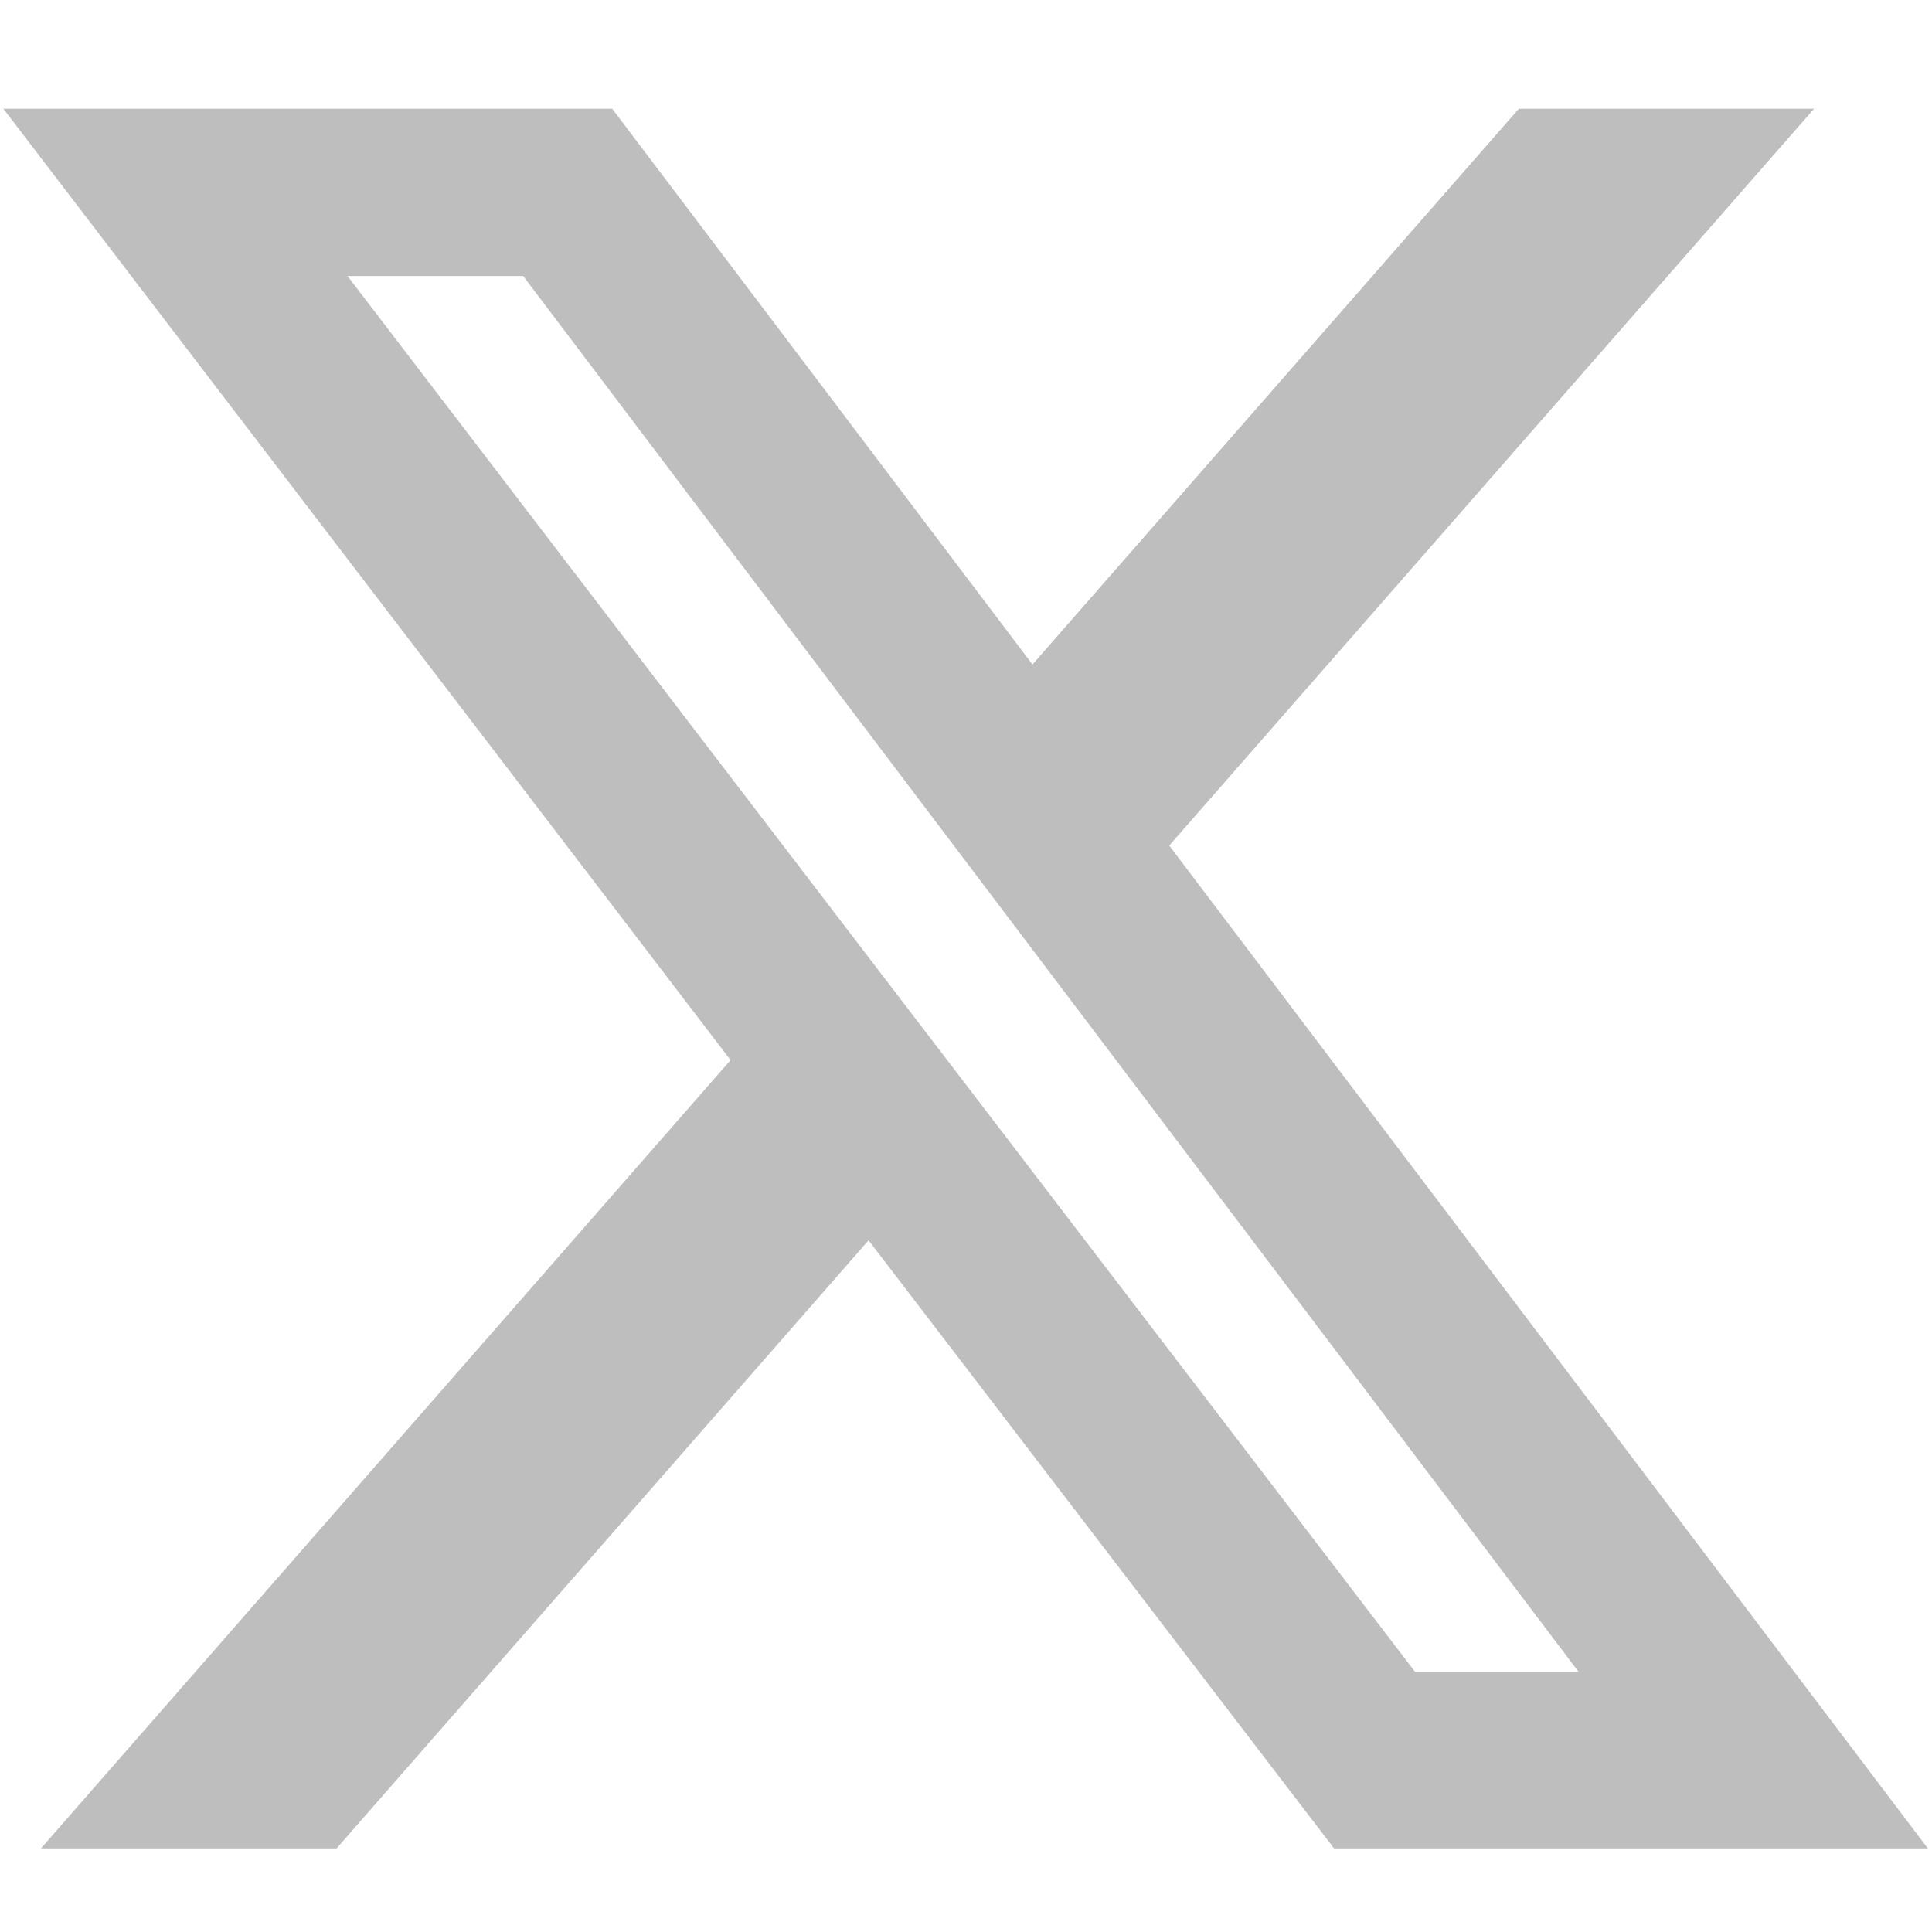
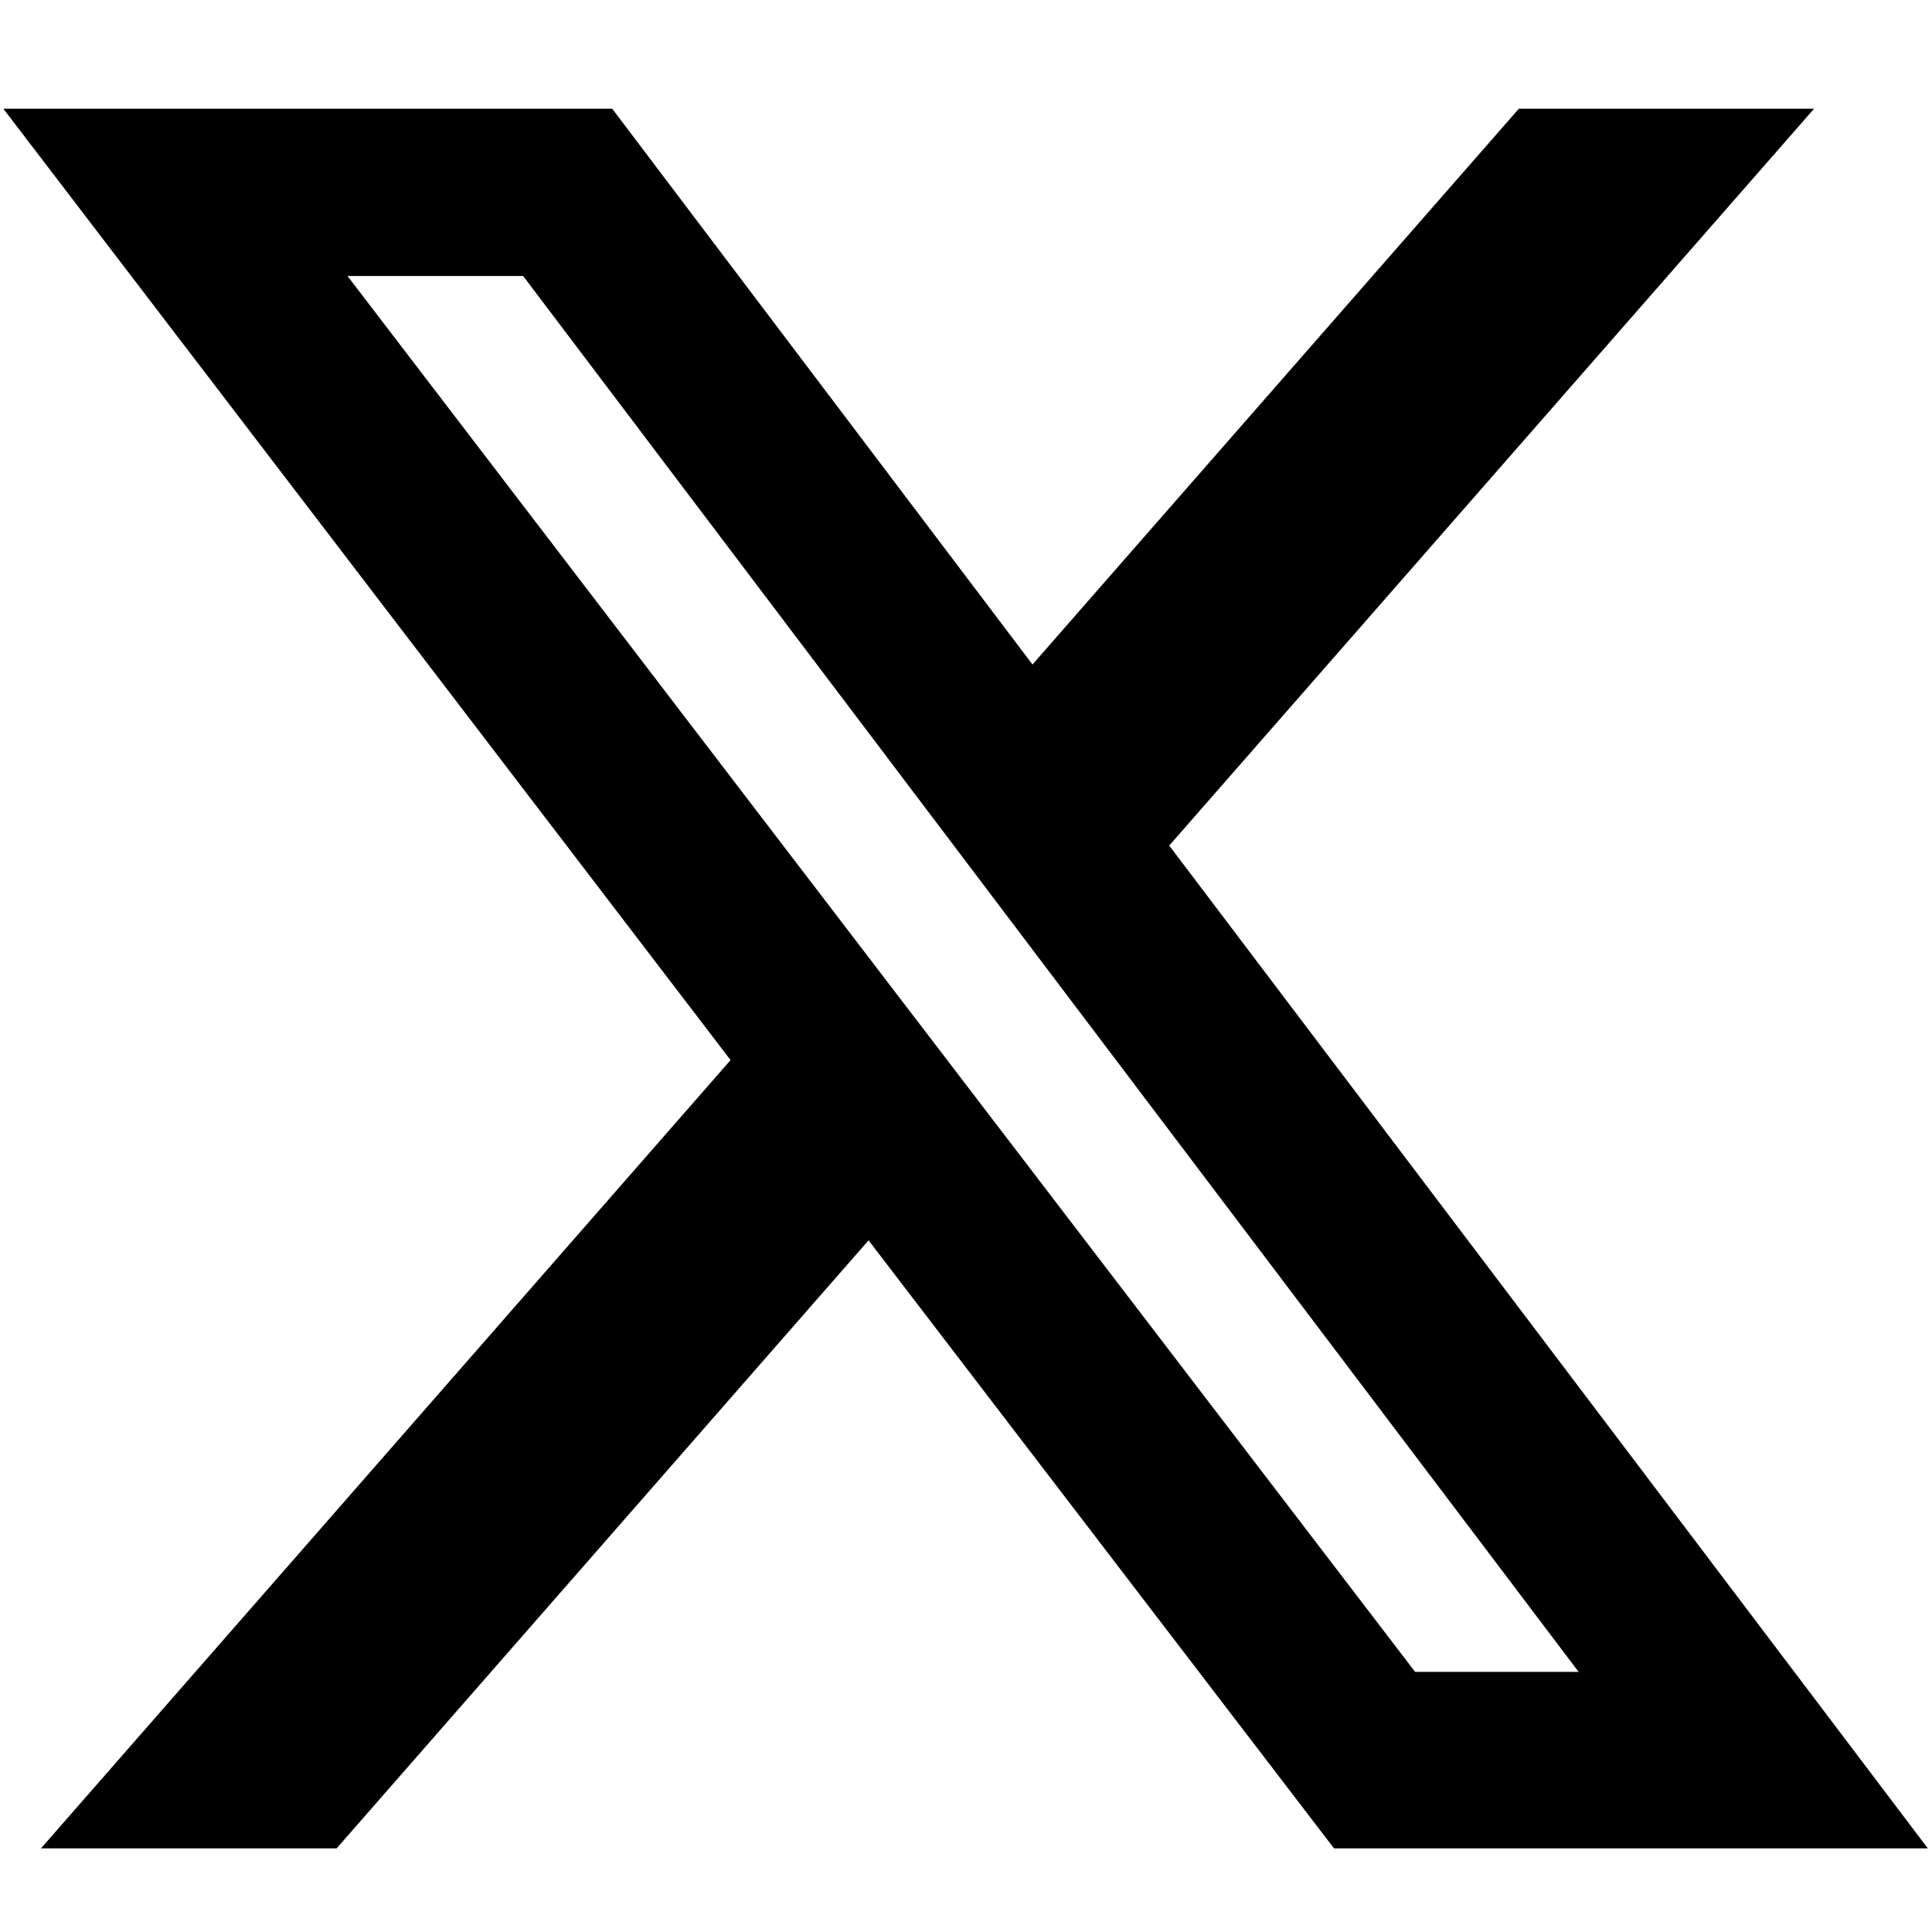
<svg xmlns="http://www.w3.org/2000/svg" viewBox="90 86 462 462">
-   <path d="M453.2 112L523.8 112L369.6 288.2L551 528L409 528L297.7 382.6L170.5 528L99.8 528L264.7 339.5L90.8 112L236.4 112L336.9 244.9L453.2 112zM428.4 485.8L467.5 485.8L215.1 152L173.1 152L428.4 485.8z" fill="#bebebe" />
+   <path d="M453.2 112L523.8 112L369.6 288.2L551 528L409 528L297.7 382.6L170.5 528L99.8 528L264.7 339.5L90.8 112L236.4 112L336.9 244.9L453.2 112zM428.4 485.8L467.5 485.8L215.1 152L173.1 152L428.4 485.8z" fill="currentColor" />
</svg>
